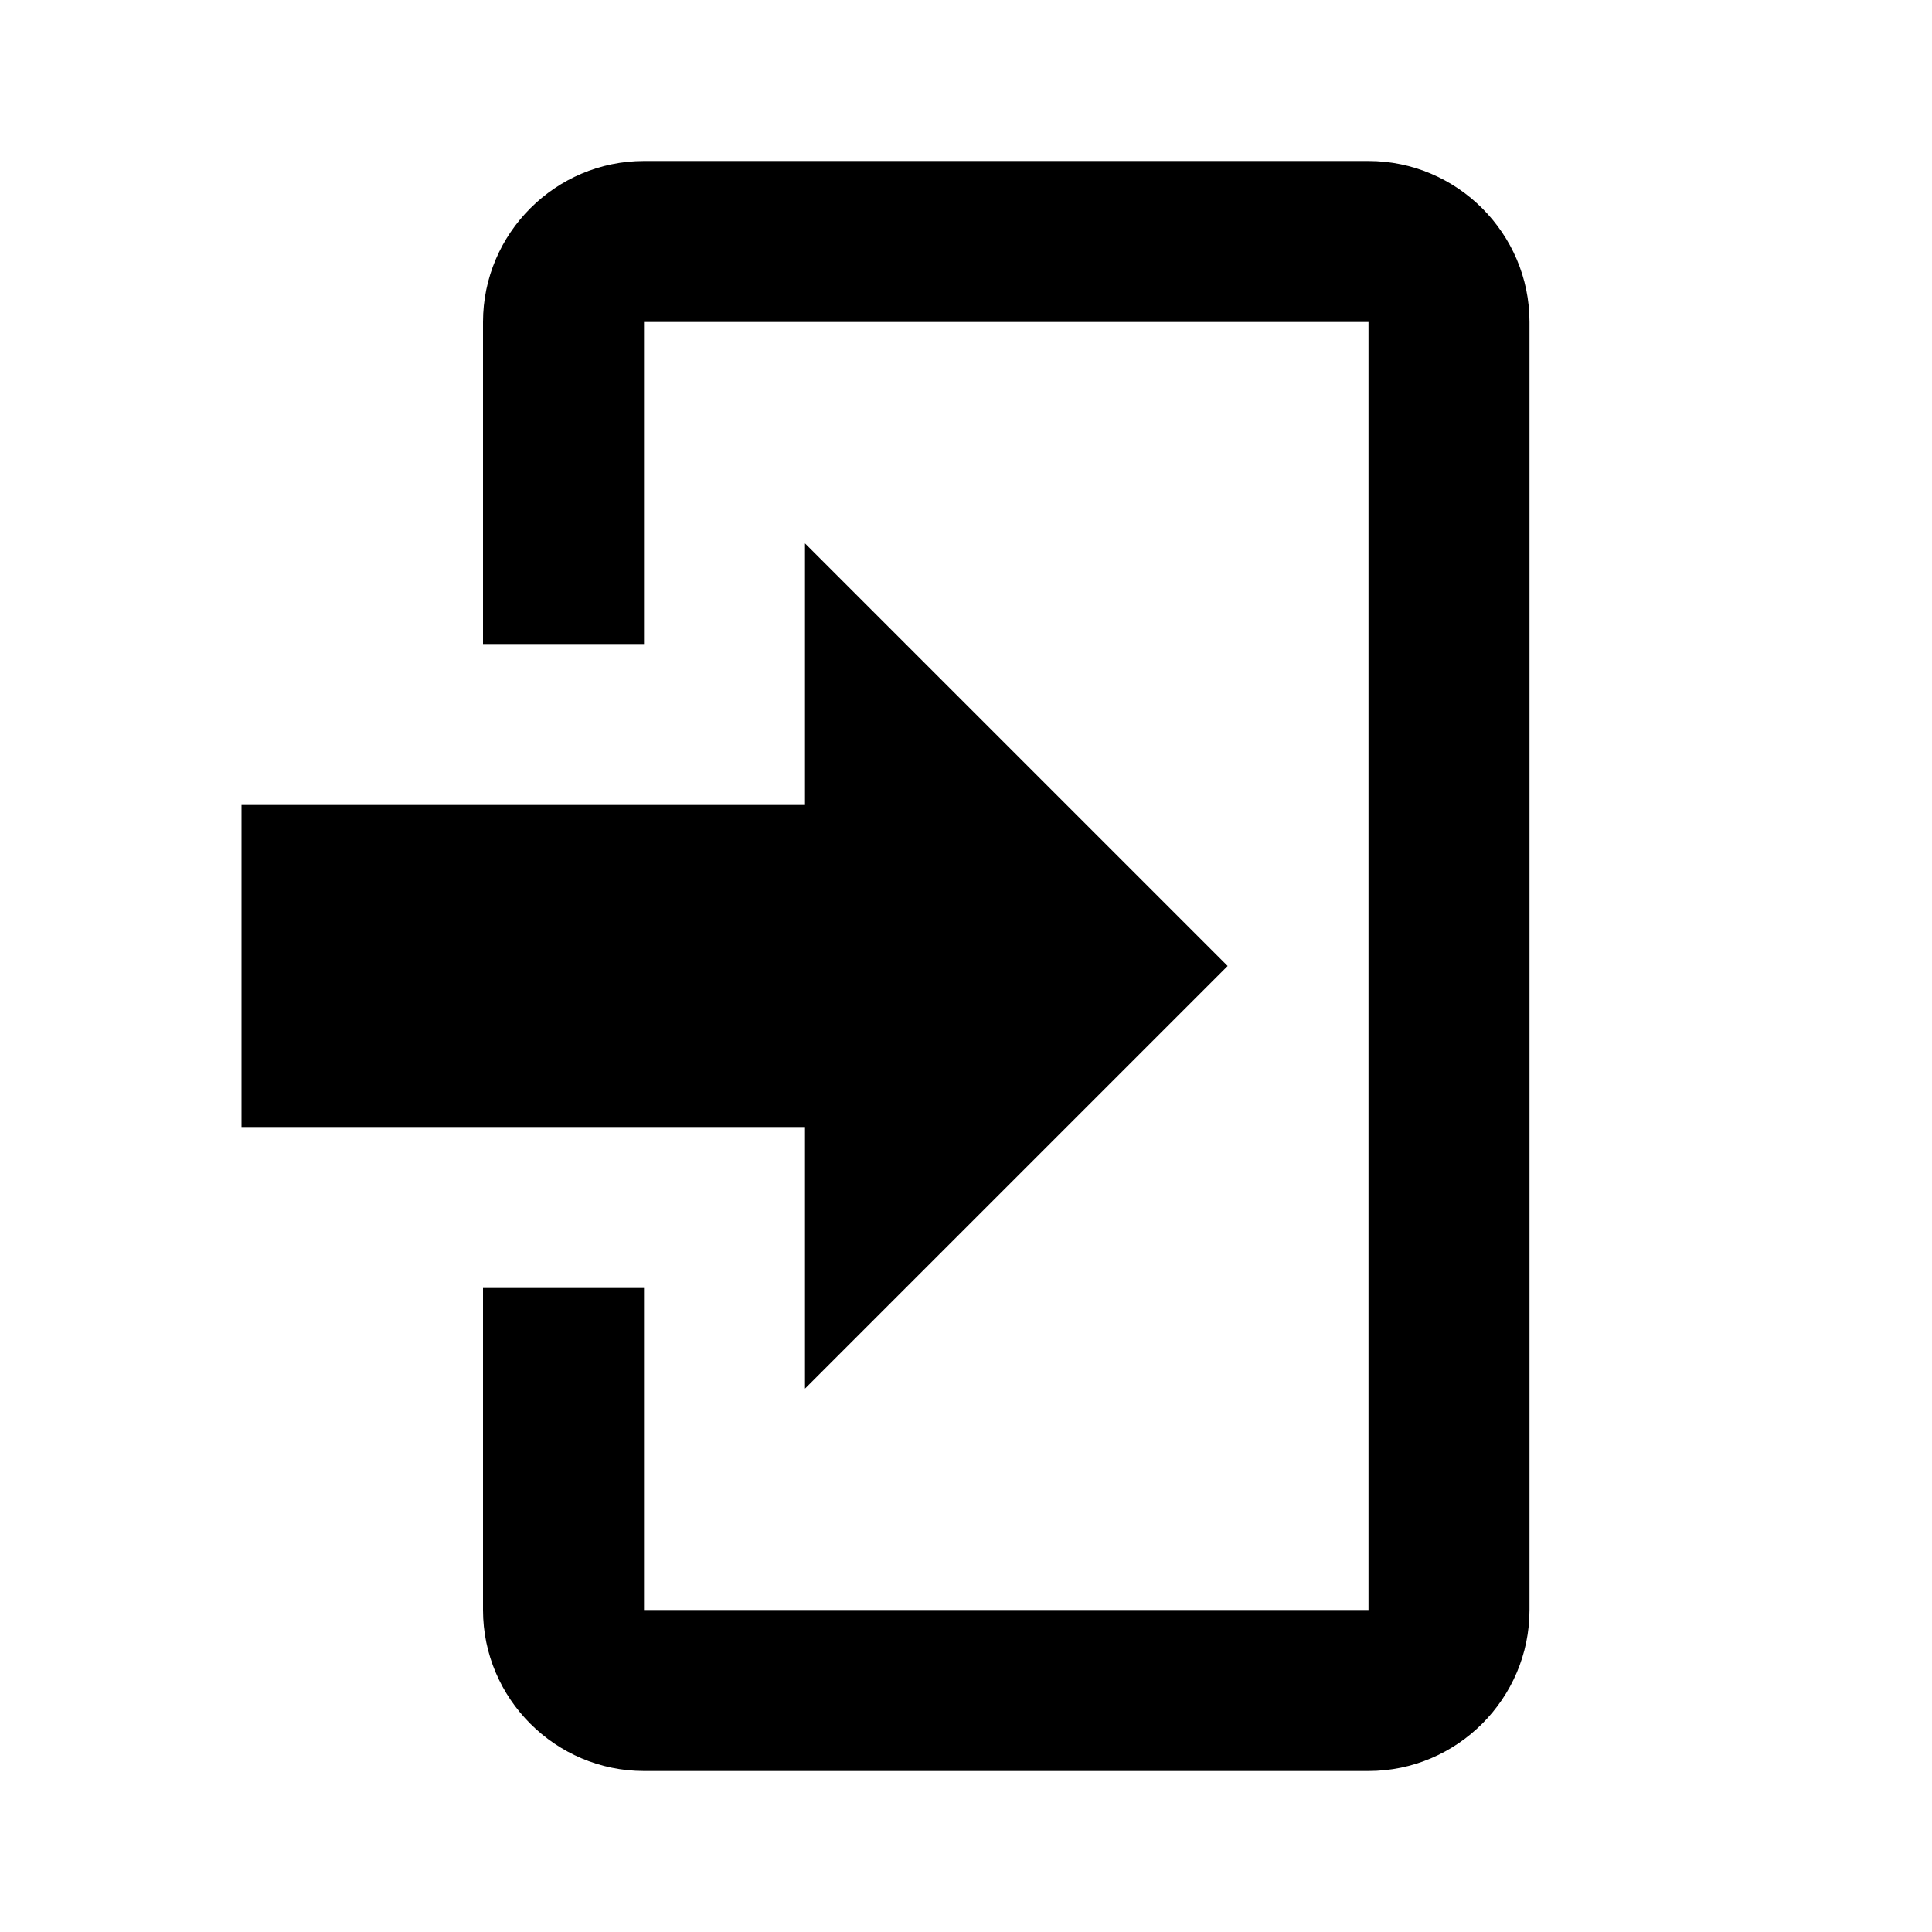
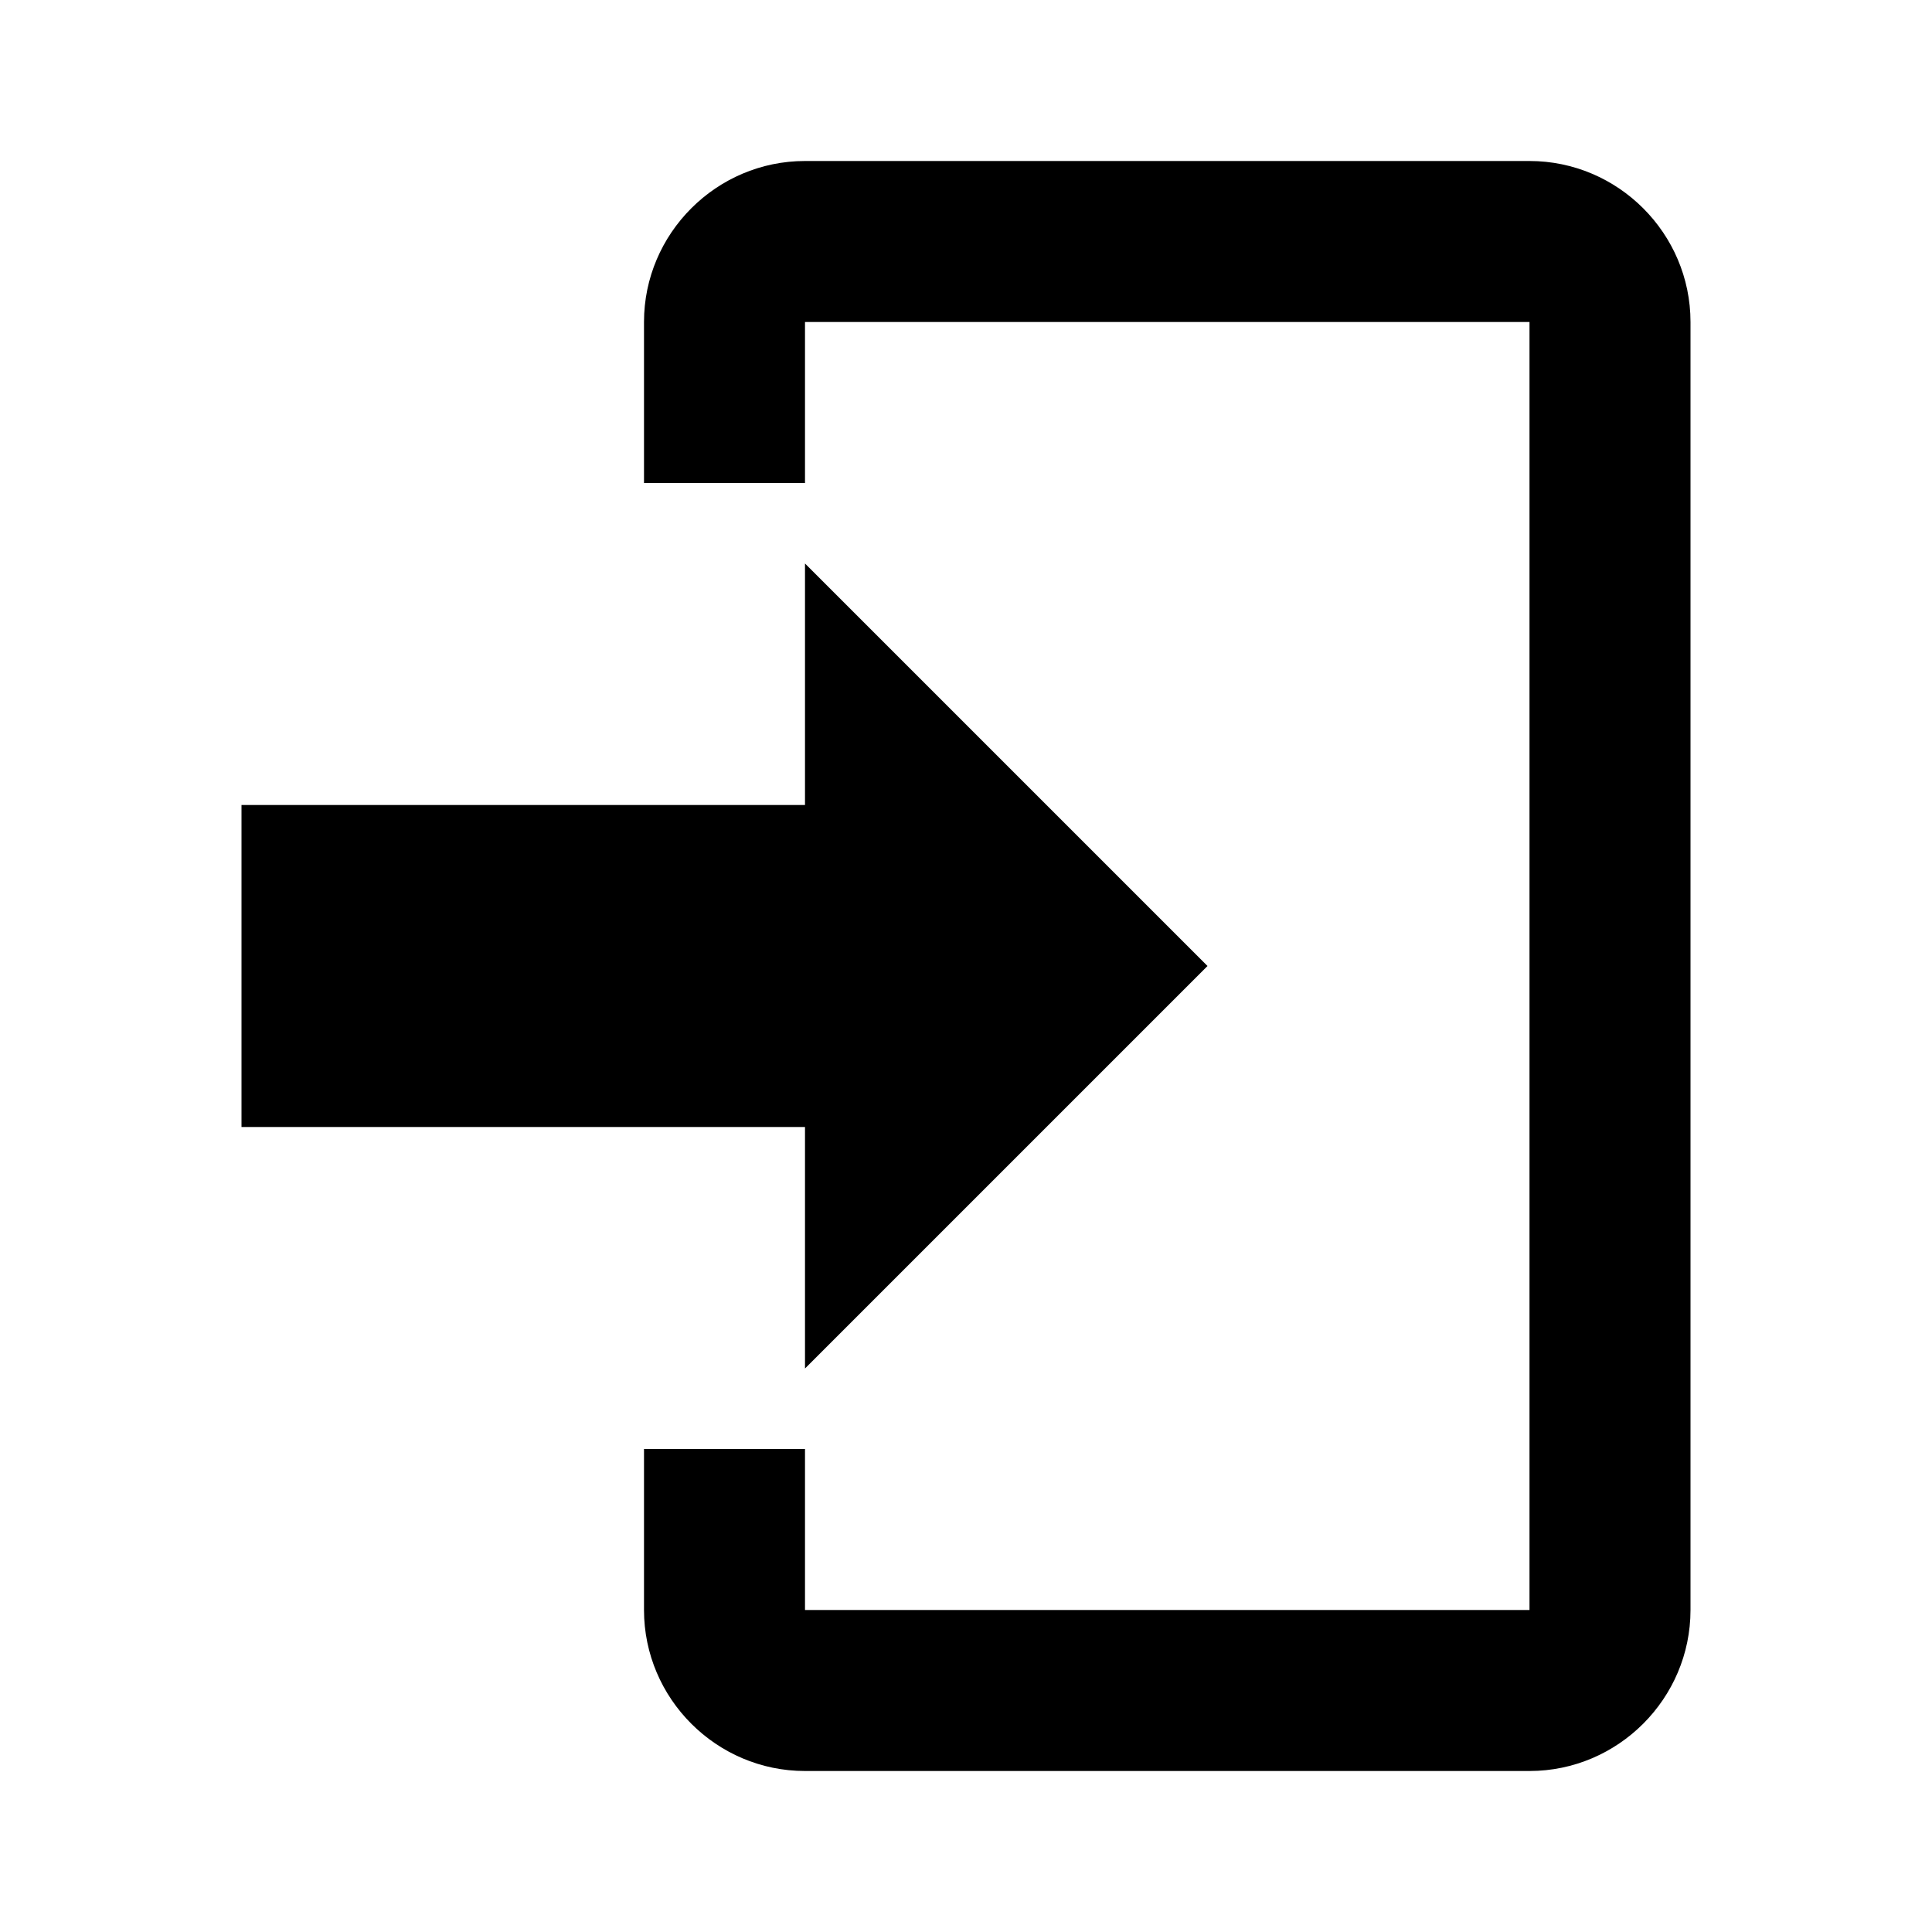
<svg xmlns="http://www.w3.org/2000/svg" version="1.1" width="24" height="24" viewBox="0 0 24 24">
-   <path d="M10,17.25V14H3V10H10V6.75L15.25,12L10,17.25M8,2H17C18.1,2 19,2.9 19,4V20C19,21.1 18.1,22 17,22H8C6.9,22 6,21.1 6,20V16H8V20H17V4H8V8H6V4C6,2.9 6.9,2 8,2Z" />
+   <path d="M10,17V14H3V10H10V7L15,12L10,17M10,2H19C20.1,2 21,2.9 21,4V20C21,21.1 20.1,22 19,22H10C8.9,22 8,21.1 8,20V18H10V20H19V4H10V6H8V4C8,2.9 8.9,2 10,2Z" />
</svg>
